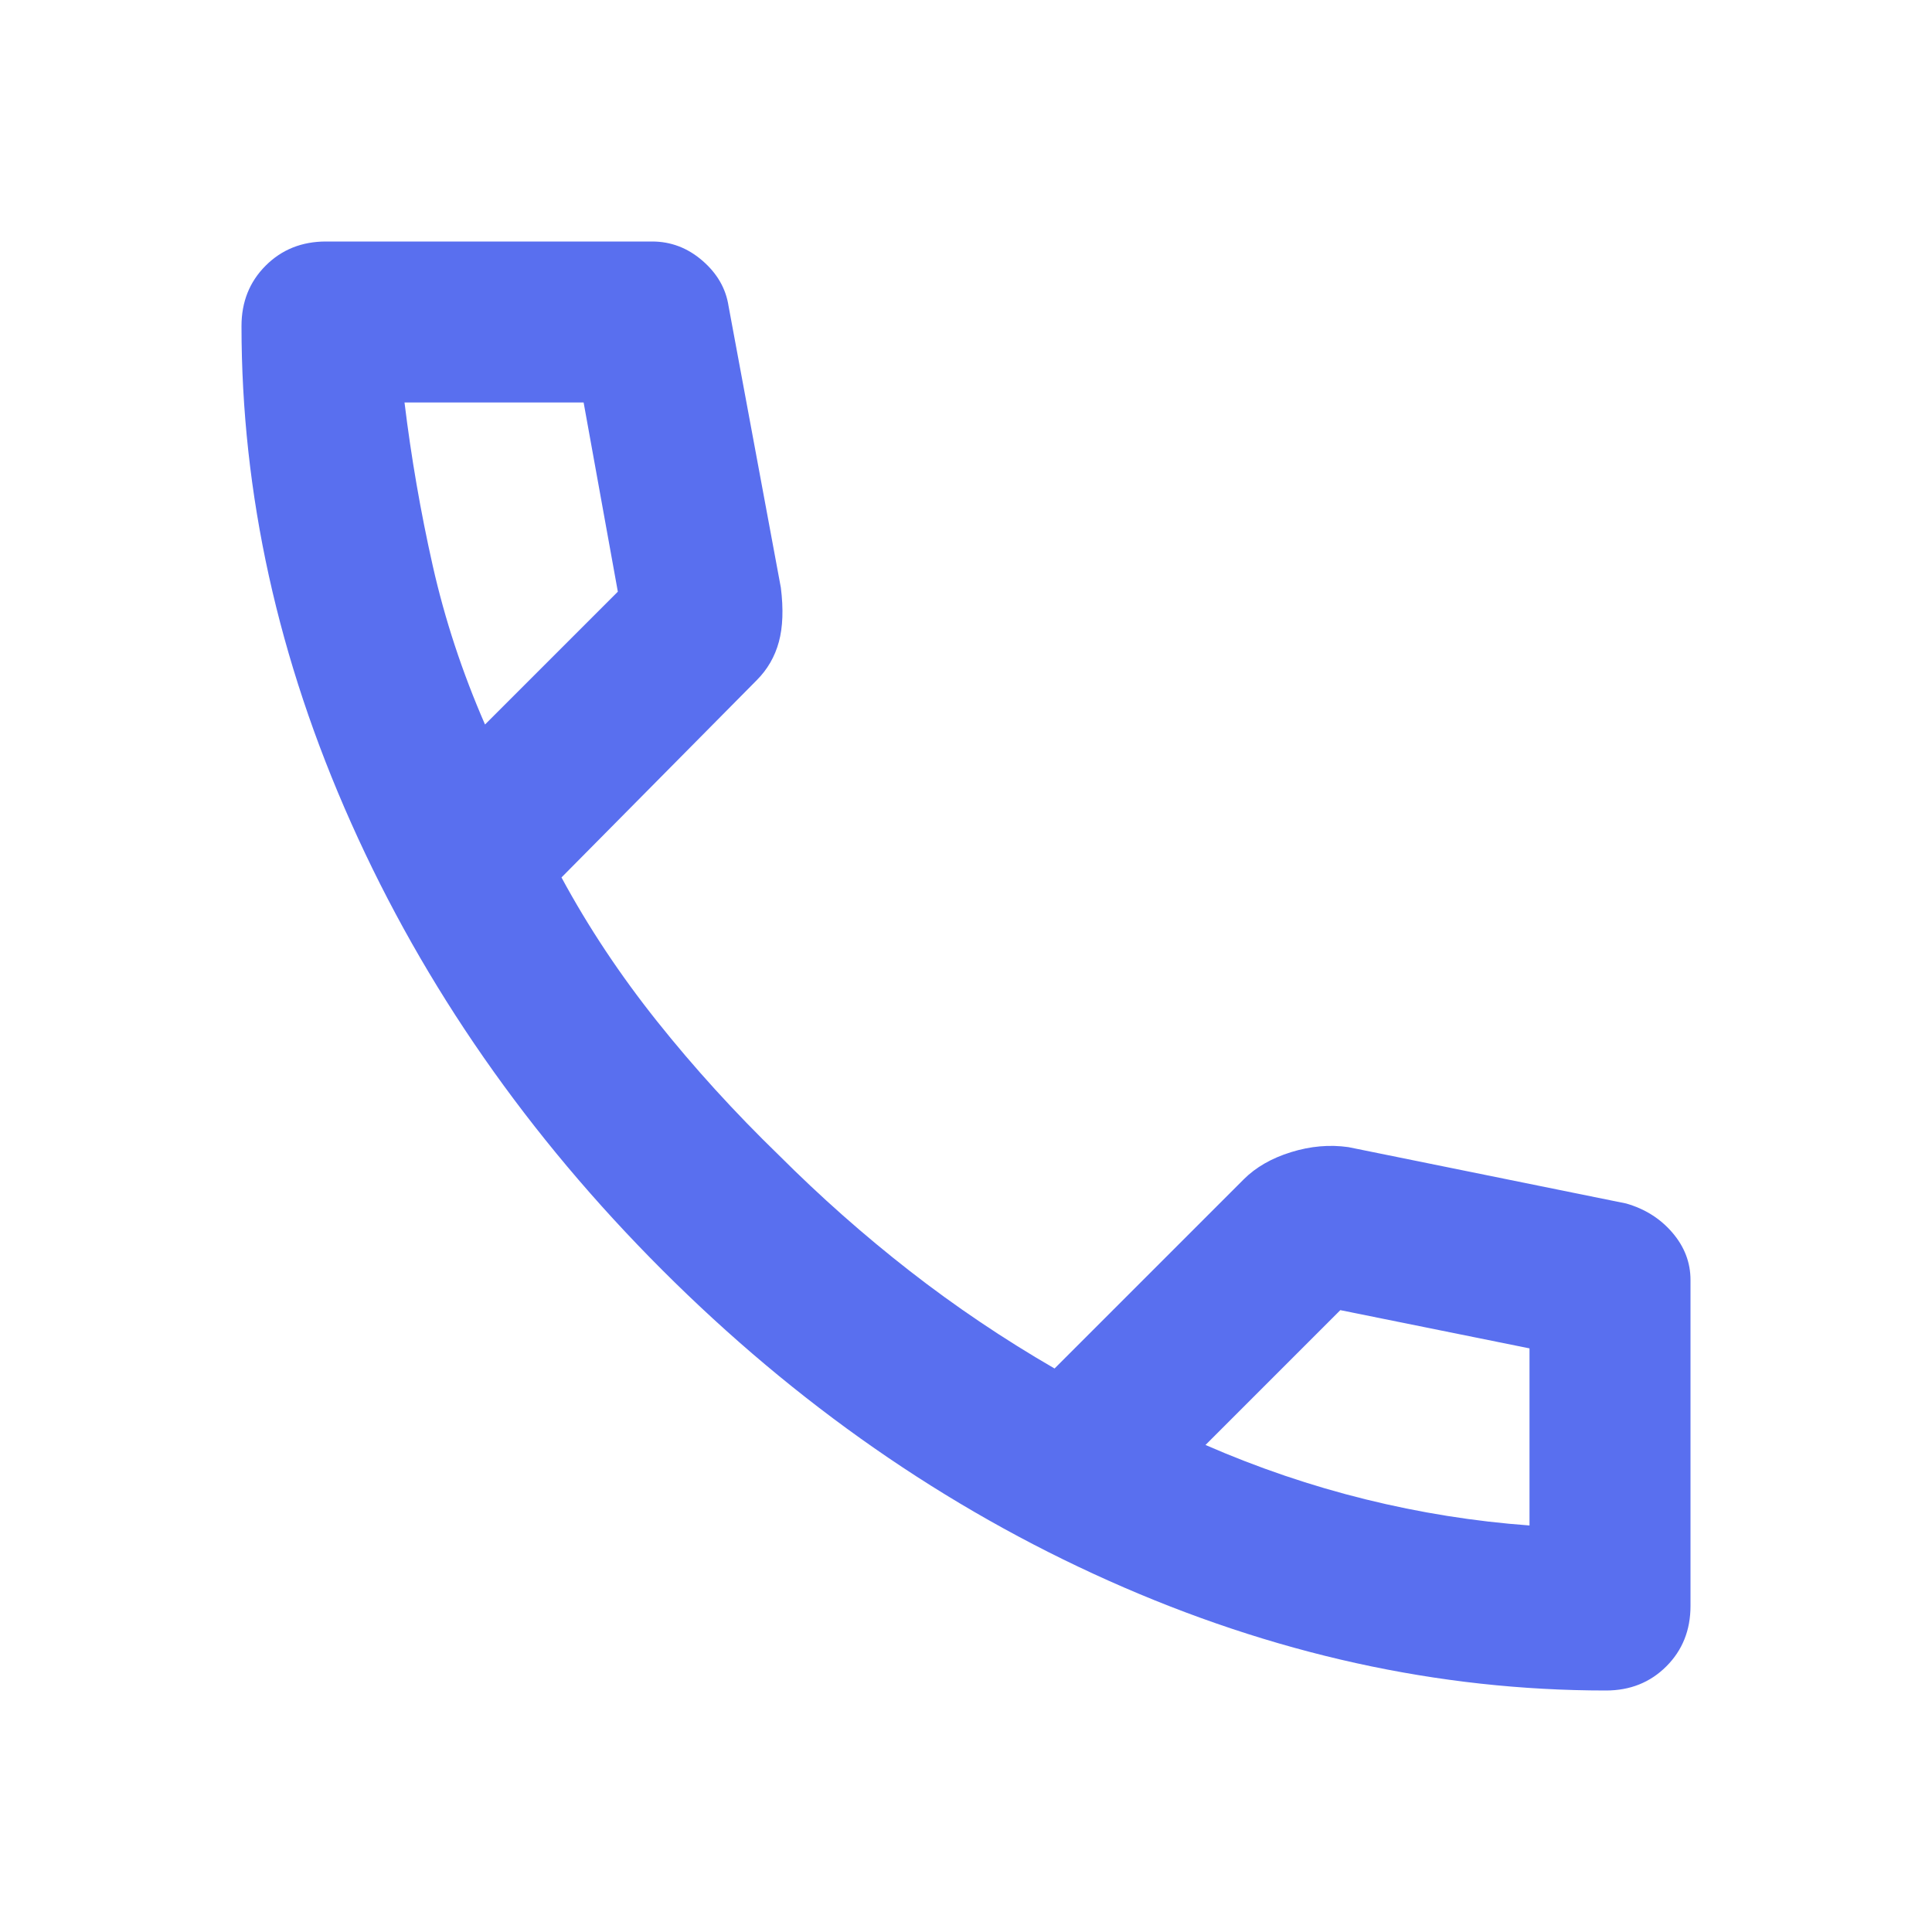
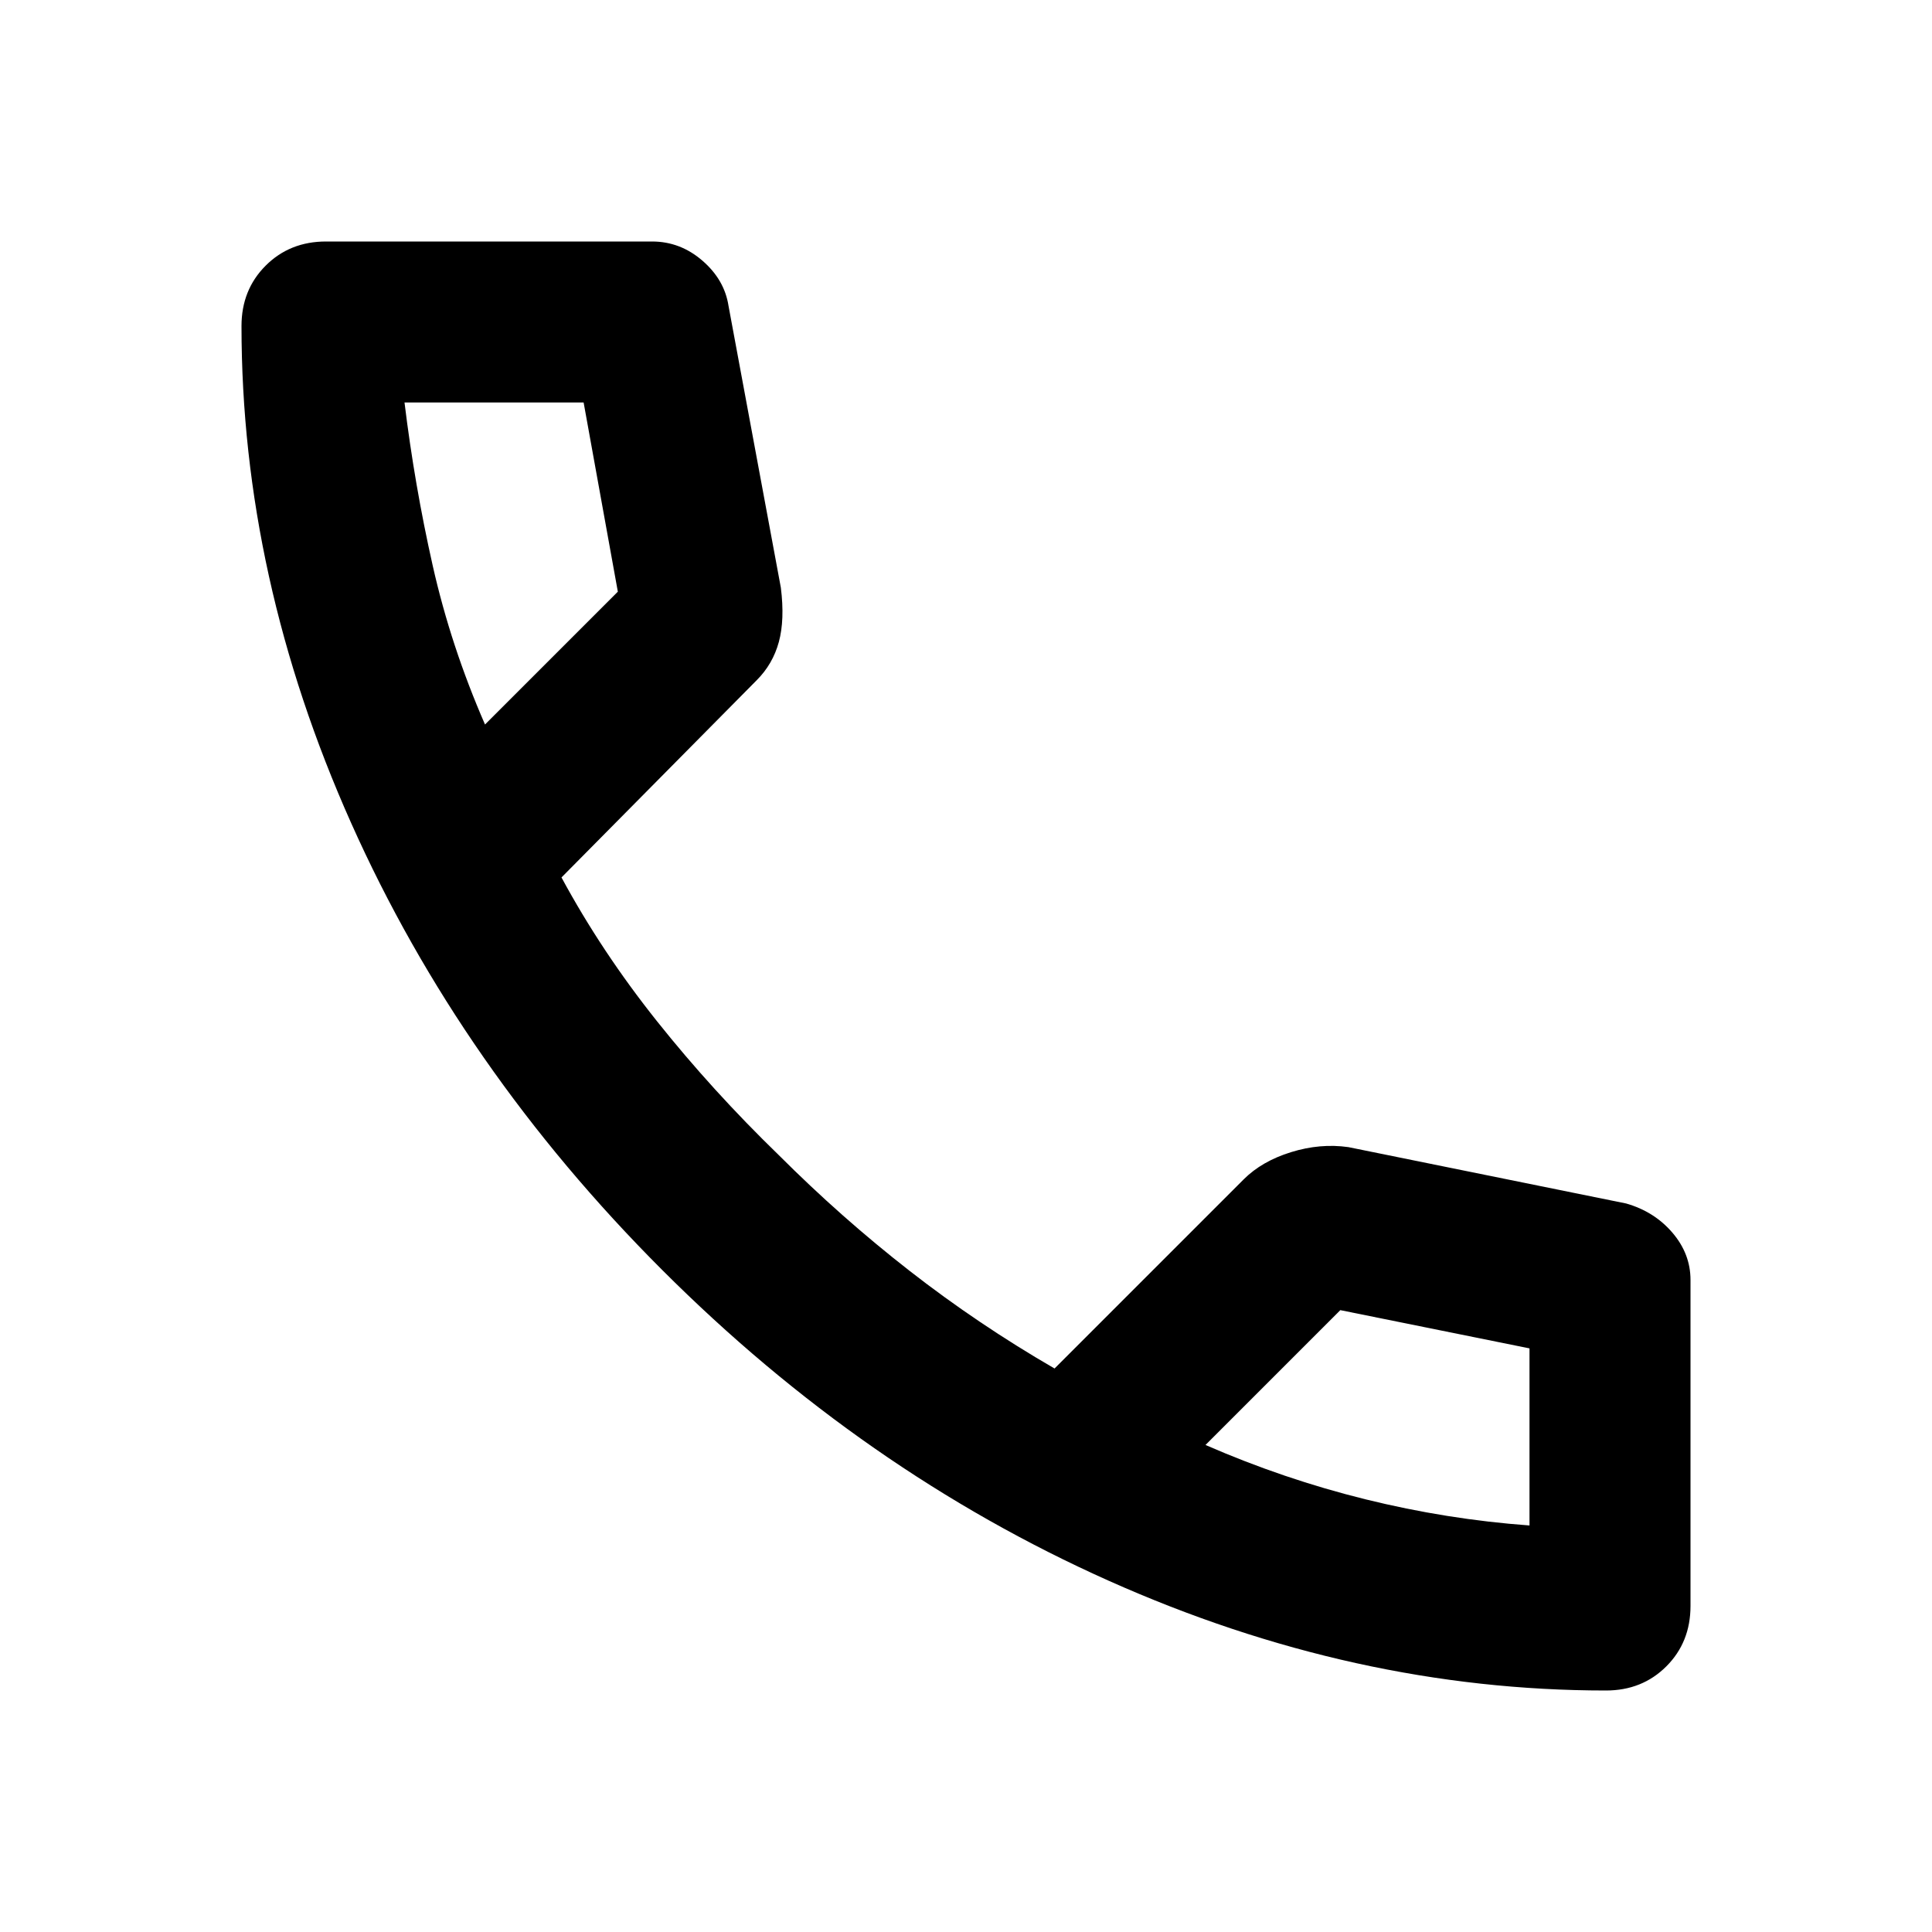
- <svg xmlns="http://www.w3.org/2000/svg" height="24px" viewBox="0 -960 960 960" width="24px" fill="#596fef">
+ <svg xmlns="http://www.w3.org/2000/svg" viewBox="0 -960 960 960" fill="currentColor">
  <path d="M798-120q-125 0-247-54.5T329-329Q229-429 174.5-551T120-798q0-18 12-30t30-12h162q14 0 25 9.5t13 22.5l26 140q2 16-1 27t-11 19l-97 98q20 37 47.5 71.5T387-386q31 31 65 57.5t72 48.5l94-94q9-9 23.5-13.5T670-390l138 28q14 4 23 14.5t9 23.5v162q0 18-12 30t-30 12ZM241-600l66-66-17-94h-89q5 41 14 81t26 79Zm358 358q39 17 79.5 27t81.5 13v-88l-94-19-67 67ZM241-600Zm358 358Z" />
</svg>
